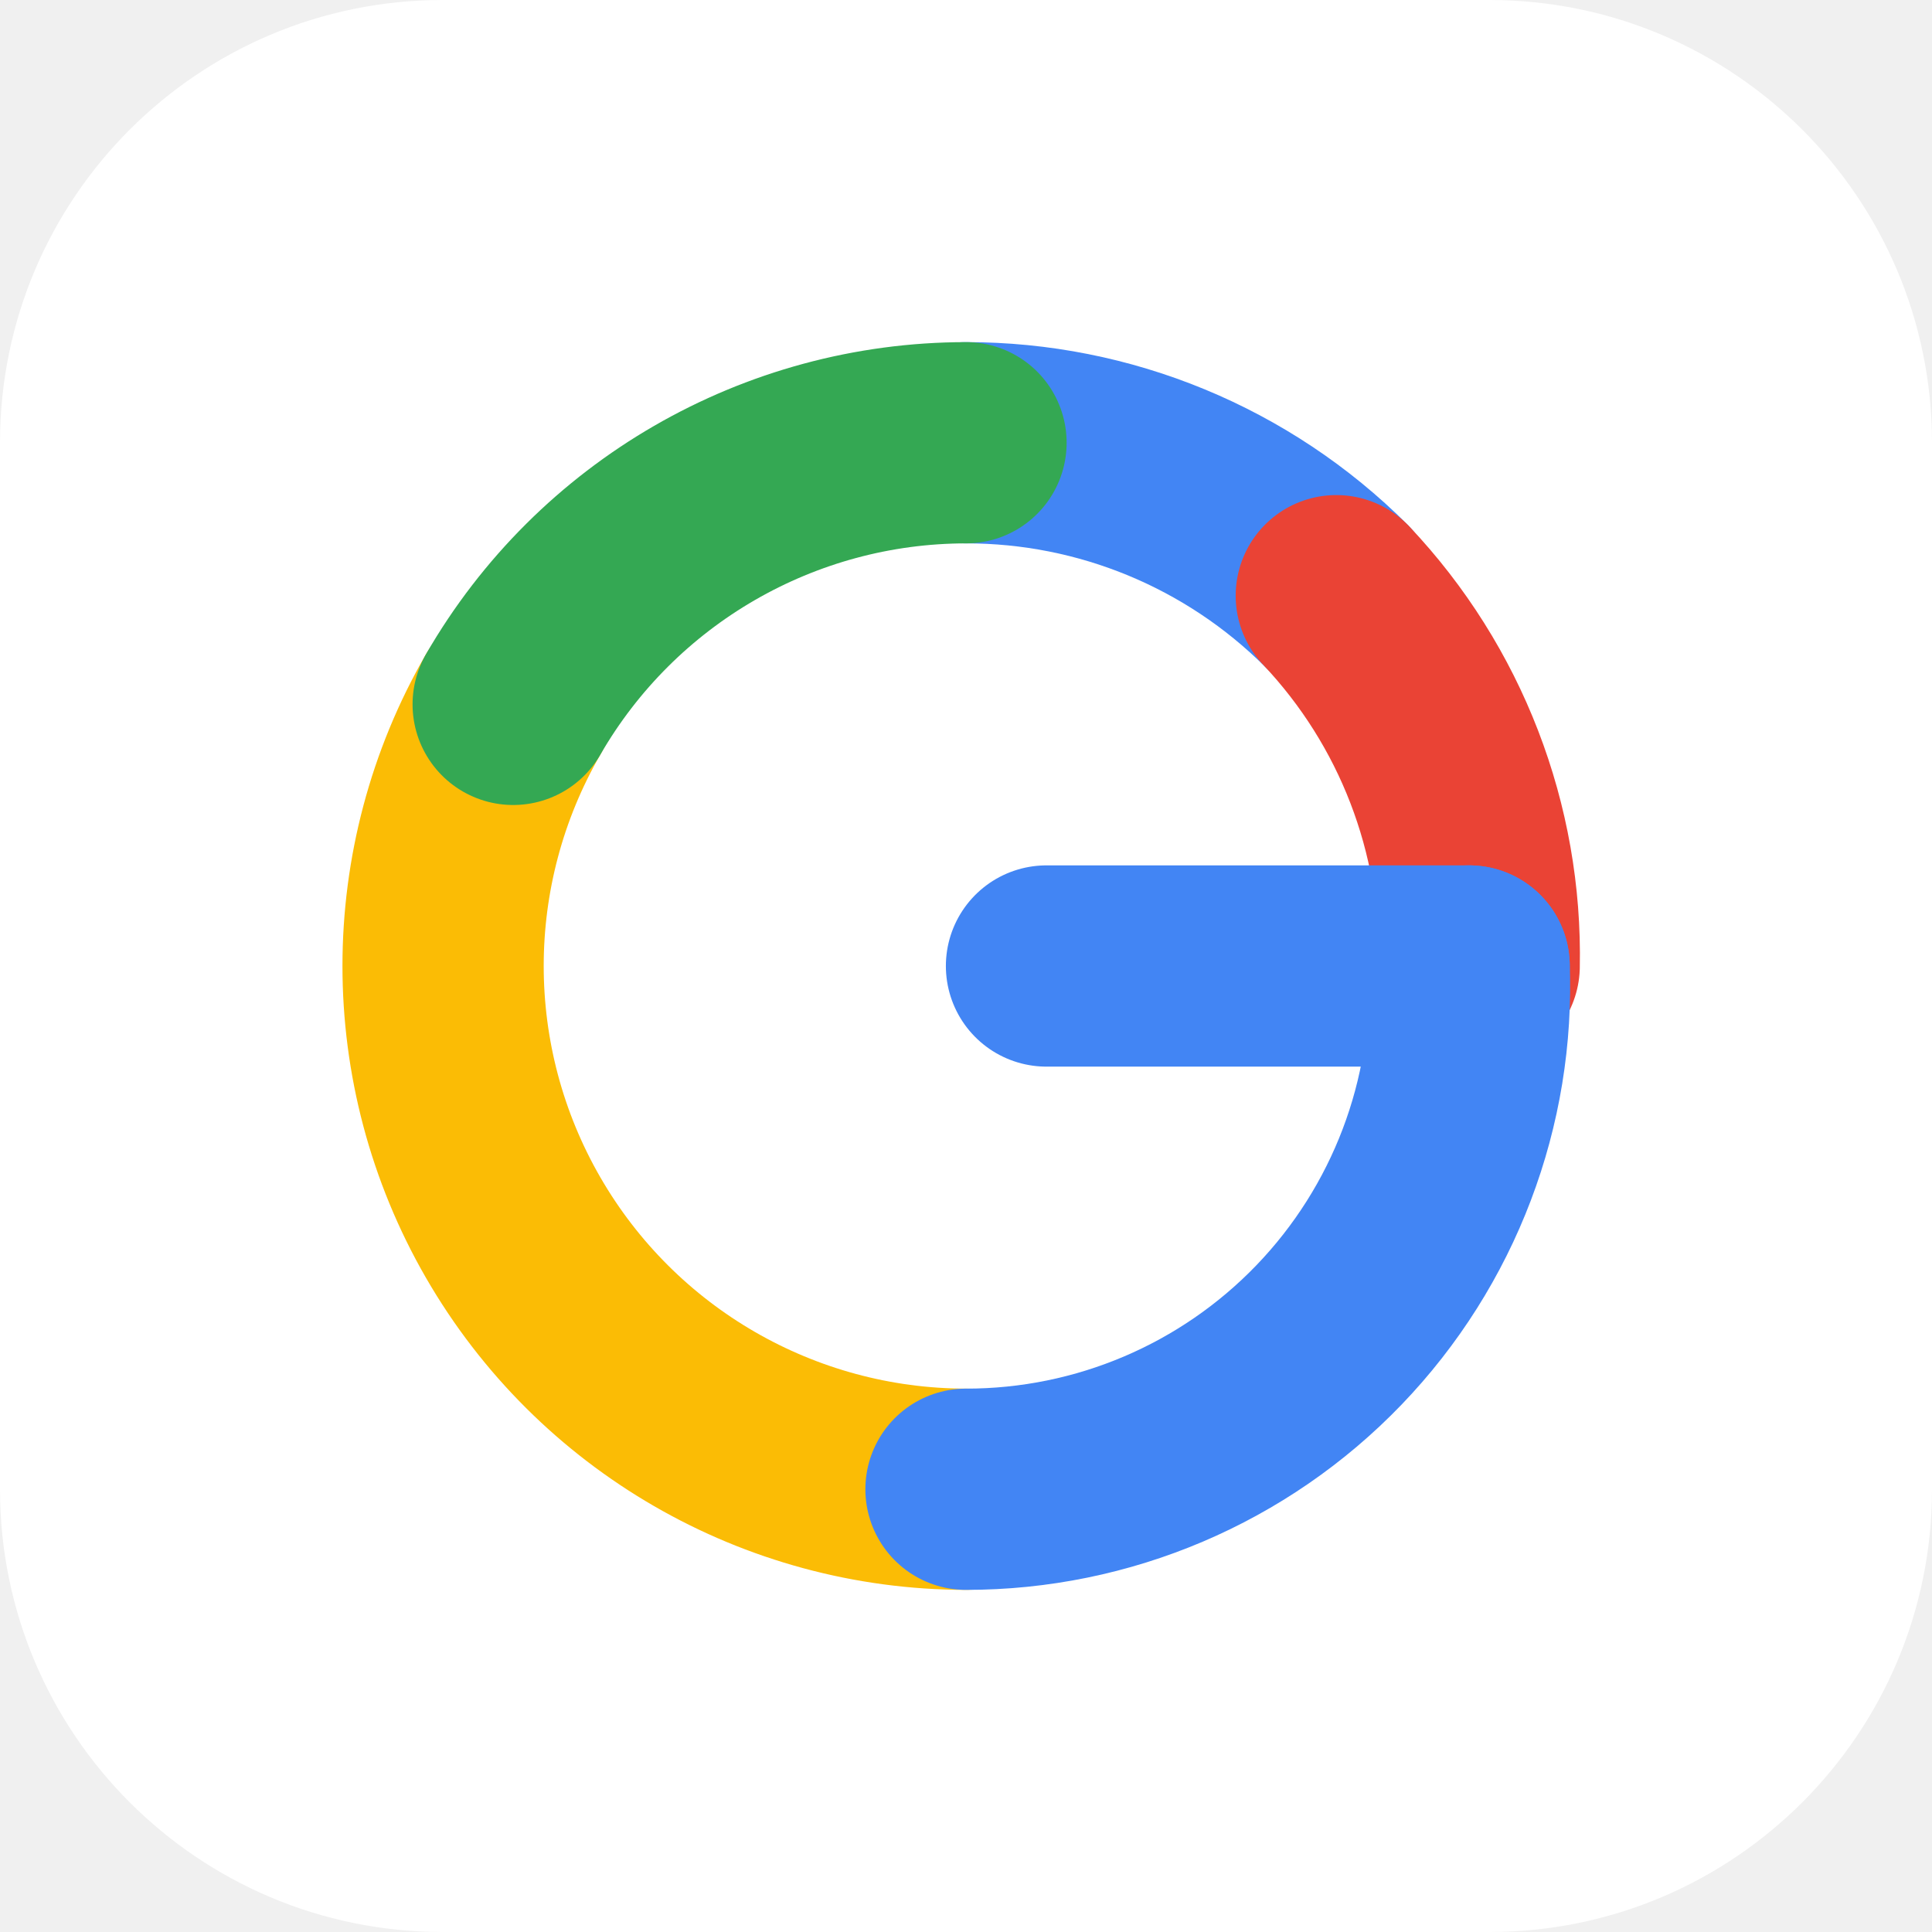
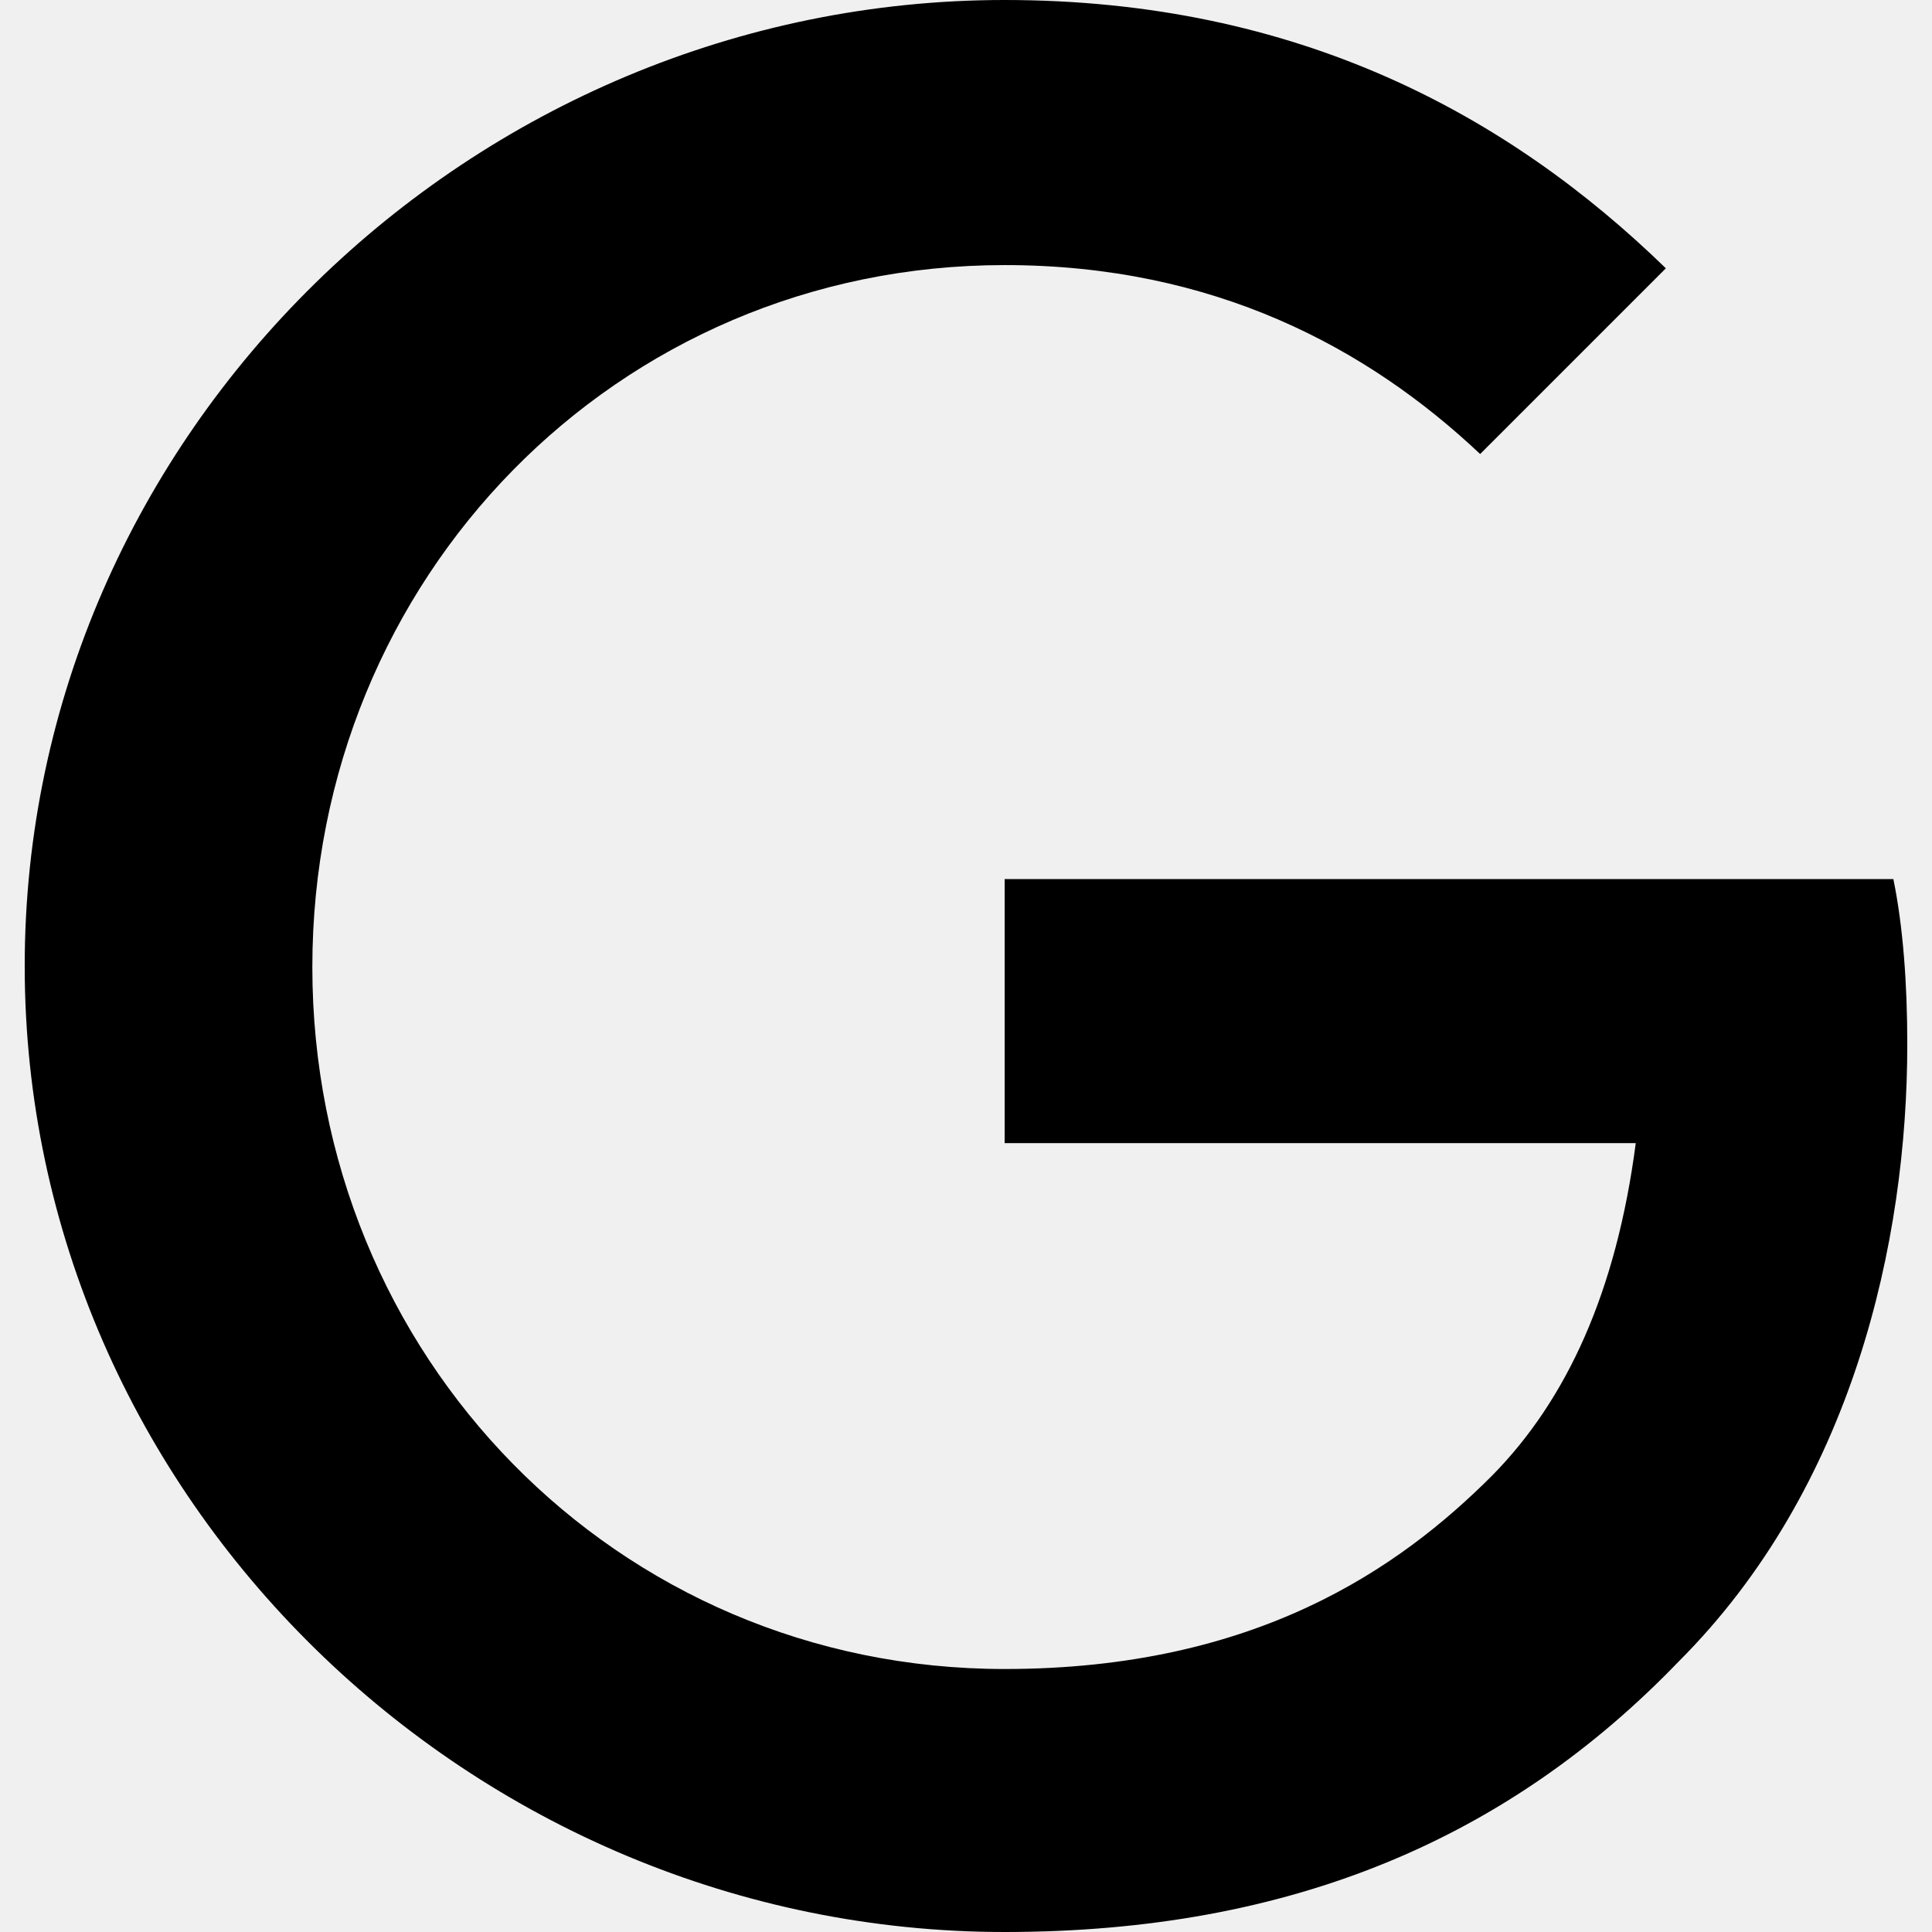
- <svg xmlns="http://www.w3.org/2000/svg" viewBox="0 0 96 96" role="img" aria-label="Google">
-   <rect width="96" height="96" rx="22" fill="#ffffff" />
-   <g fill="none" stroke-linecap="round" stroke-width="10">
-     <path d="M48 22 A26 26 0 0 1 66.4 29.6" stroke="#4285F4" />
-     <path d="M66.4 29.6 A26 26 0 0 1 73.5 48" stroke="#EA4335" />
-     <path d="M48 74 A26 26 0 0 1 25.5 35" stroke="#FBBC05" />
-     <path d="M25.5 35 A26 26 0 0 1 48 22" stroke="#34A853" />
-     <path d="M73 48 A25 25 0 0 1 48 74" stroke="#4285F4" />
-   </g>
-   <path d="M73 48H52" fill="none" stroke="#4285F4" stroke-linecap="round" stroke-width="10" />
+ <svg xmlns="http://www.w3.org/2000/svg" role="img" viewBox="0 0 24 24">
+   <path d="M12.48 10.92v3.28h7.84c-.24 1.84-.853 3.187-1.787 4.133-1.147 1.147-2.933 2.4-6.053 2.4-4.827 0-8.6-3.893-8.6-8.72s3.773-8.72 8.6-8.72c2.6 0 4.507 1.027 5.907 2.347l2.307-2.307C18.747 1.44 16.133 0 12.48 0 5.867 0 .307 5.387.307 12s5.56 12 12.173 12c3.573 0 6.267-1.173 8.373-3.36 2.16-2.16 2.84-5.213 2.84-7.667 0-.76-.053-1.467-.173-2.053H12.48z" />
</svg>
